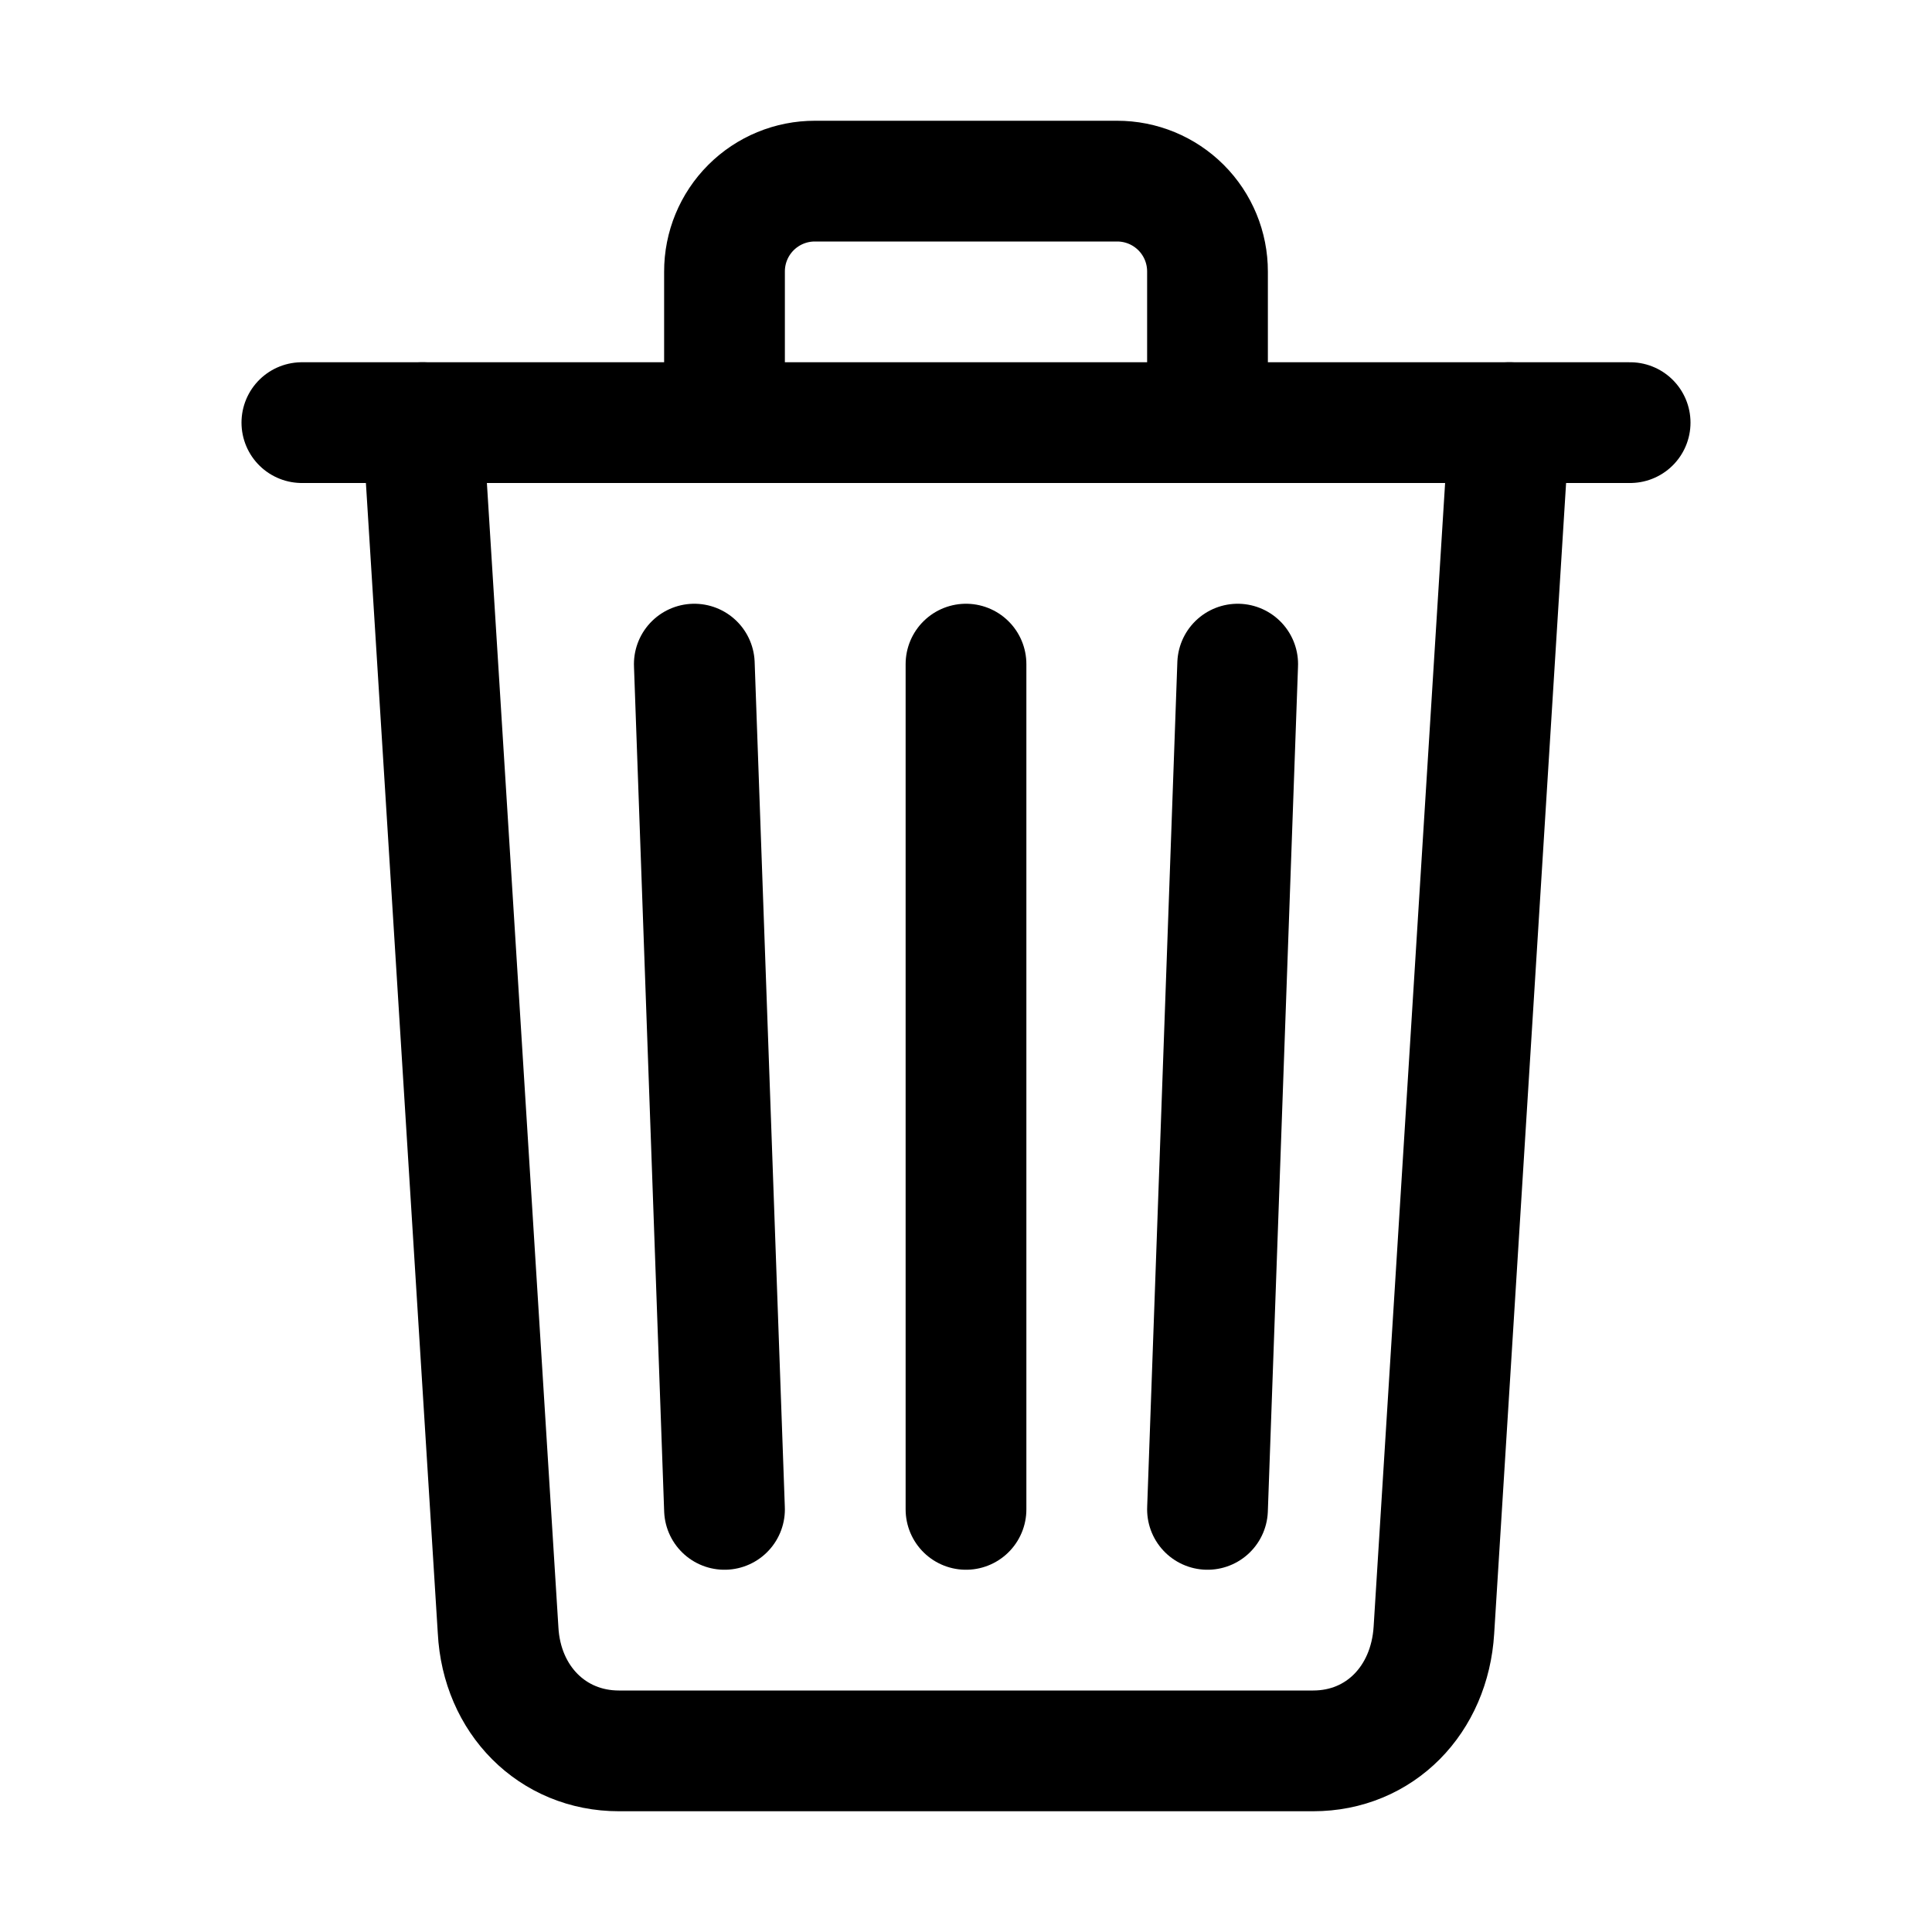
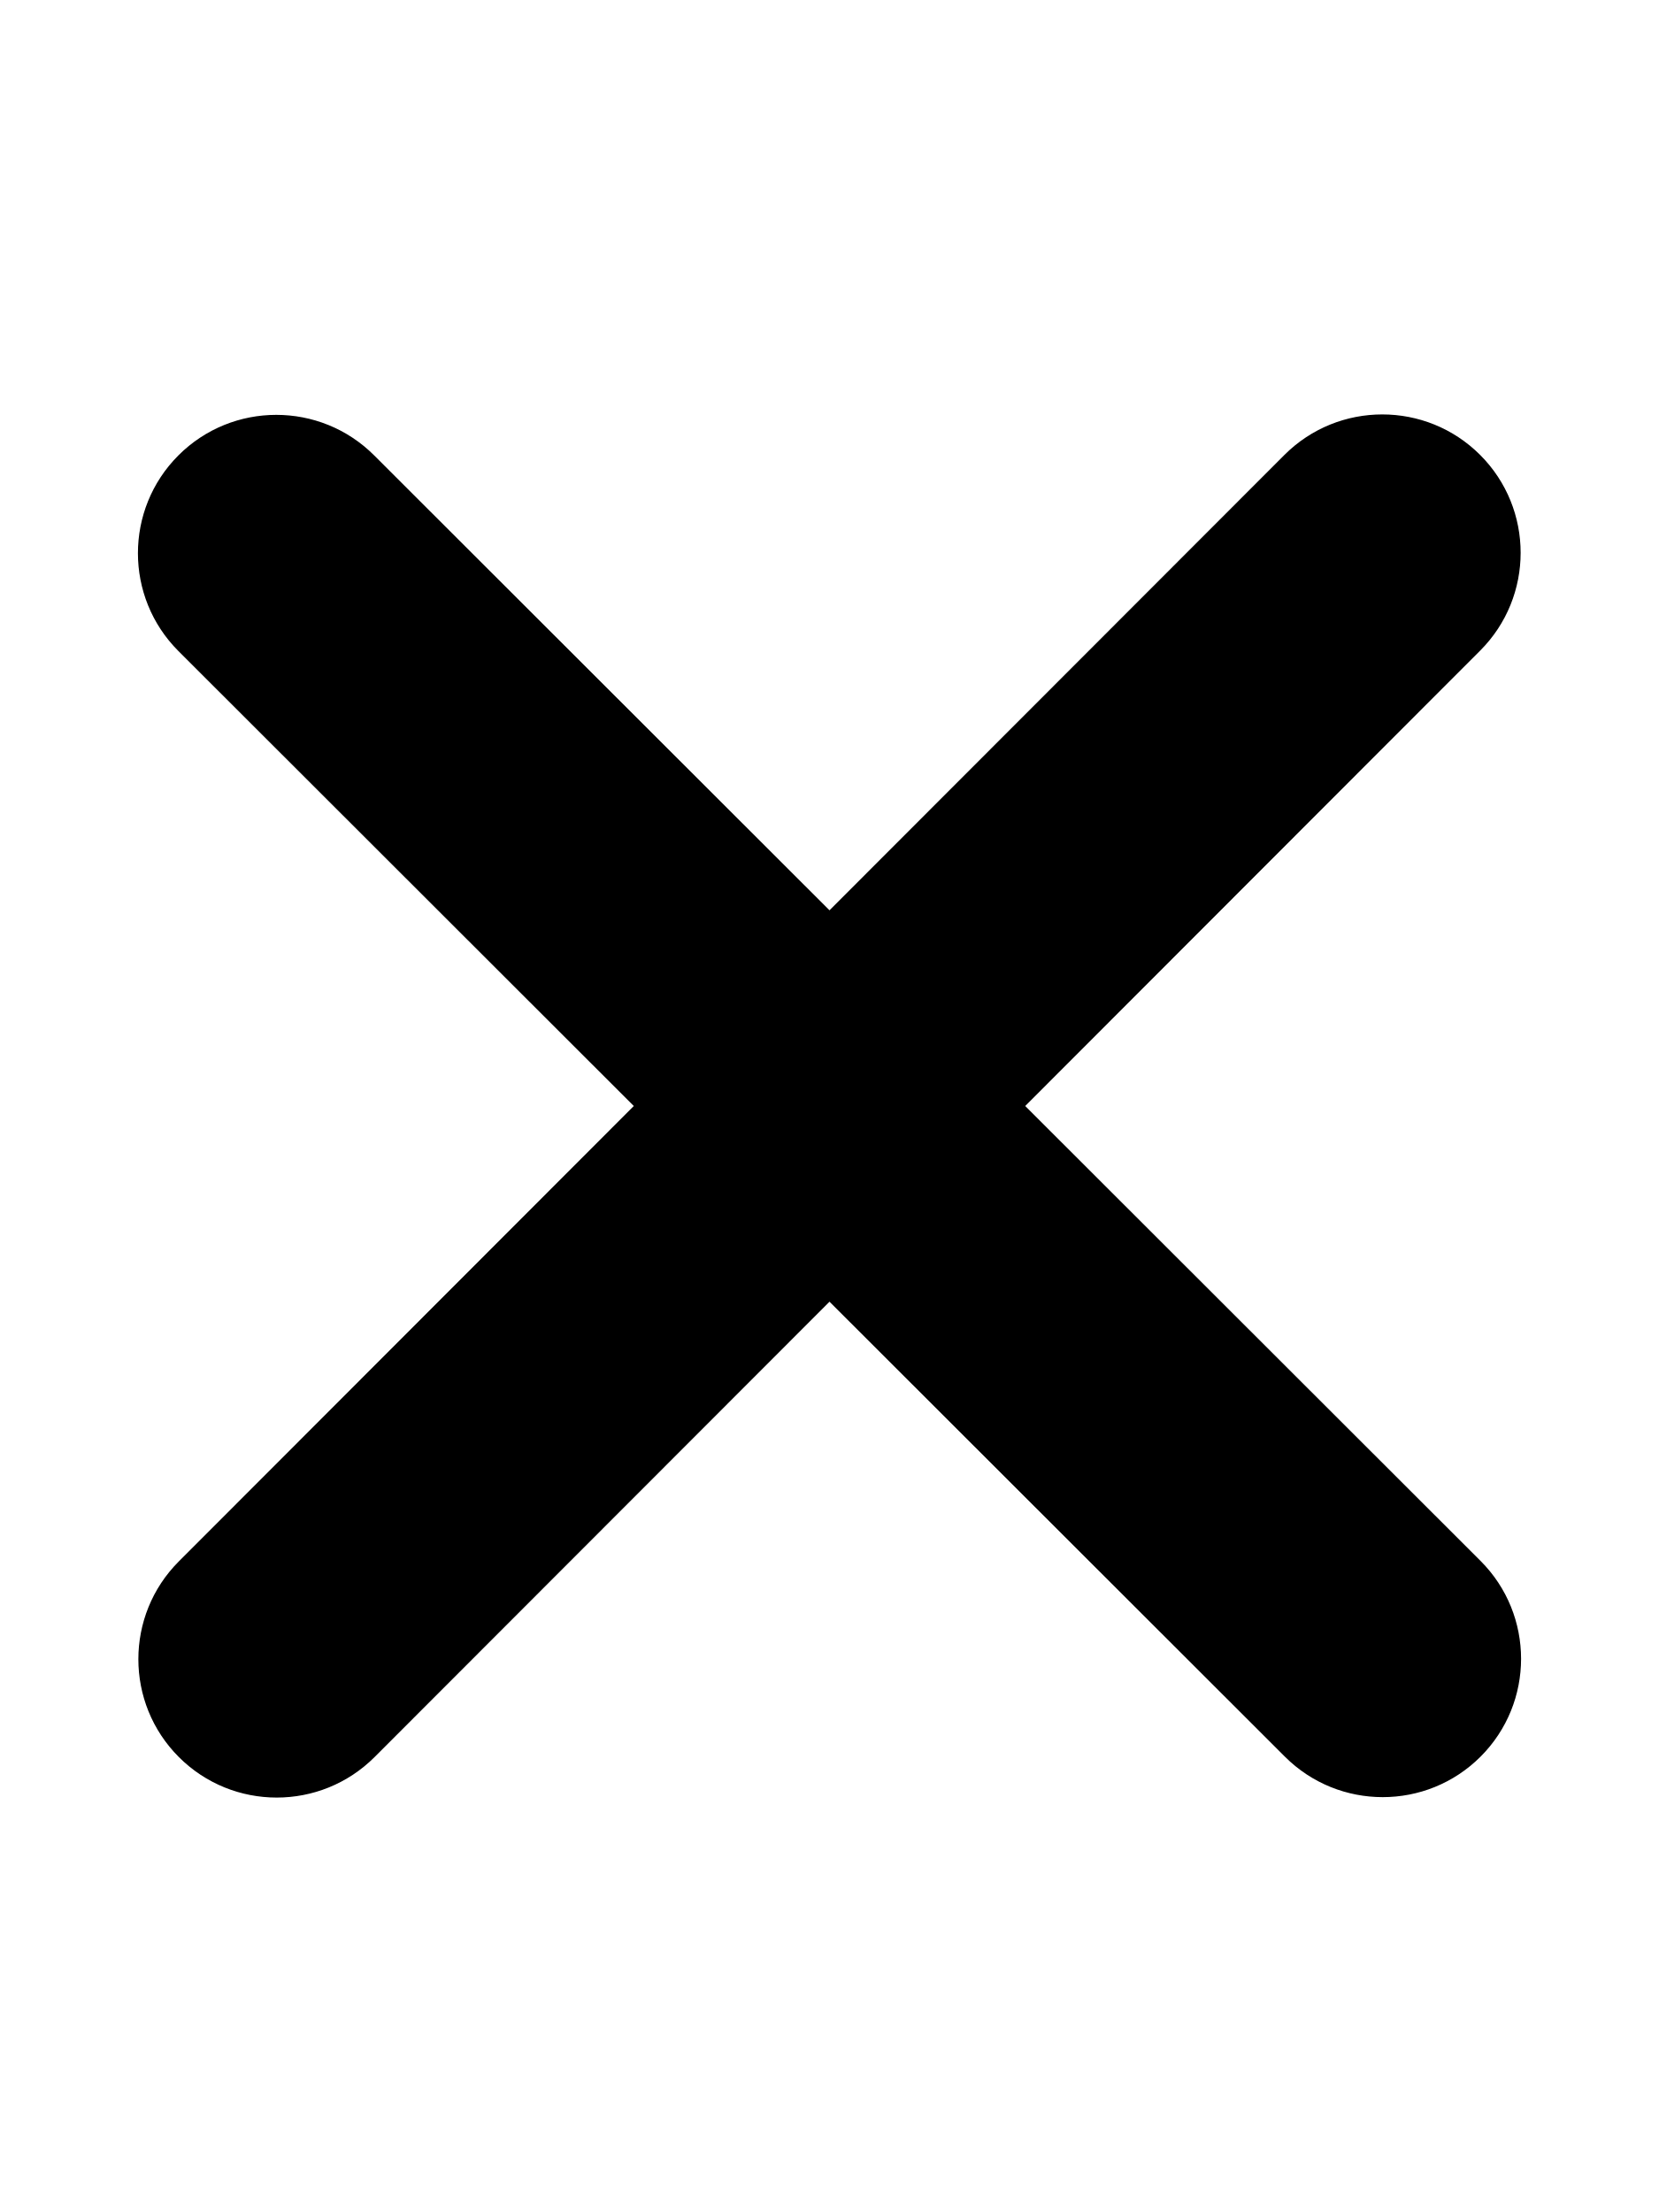
- <svg xmlns="http://www.w3.org/2000/svg" class="ionicon" viewBox="0 0 512 512">
-   <path d="M112 112l20 320c.95 18.49 14.4 32 32 32h184c17.67 0 30.87-13.51 32-32l20-320" fill="none" stroke="currentColor" stroke-linecap="round" stroke-linejoin="round" stroke-width="32" />
-   <path stroke="currentColor" stroke-linecap="round" stroke-miterlimit="10" stroke-width="32" d="M80 112h352" />
-   <path d="M192 112V72h0a23.93 23.93 0 0124-24h80a23.93 23.93 0 0124 24h0v40M256 176v224M184 176l8 224M328 176l-8 224" fill="none" stroke="currentColor" stroke-linecap="round" stroke-linejoin="round" stroke-width="32" />
+ <svg xmlns="http://www.w3.org/2000/svg" viewBox="0 0 384 512">
+   <path d="M342.6 150.6c12.5-12.5 12.5-32.8 0-45.3s-32.8-12.5-45.3 0L192 210.7 86.6 105.4c-12.5-12.5-32.8-12.5-45.3 0s-12.5 32.8 0 45.3L146.7 256 41.4 361.4c-12.5 12.5-12.5 32.8 0 45.3s32.8 12.5 45.3 0L192 301.3 297.4 406.6c12.5 12.5 32.8 12.5 45.3 0s12.5-32.8 0-45.3L237.3 256 342.6 150.6z" />
</svg>
